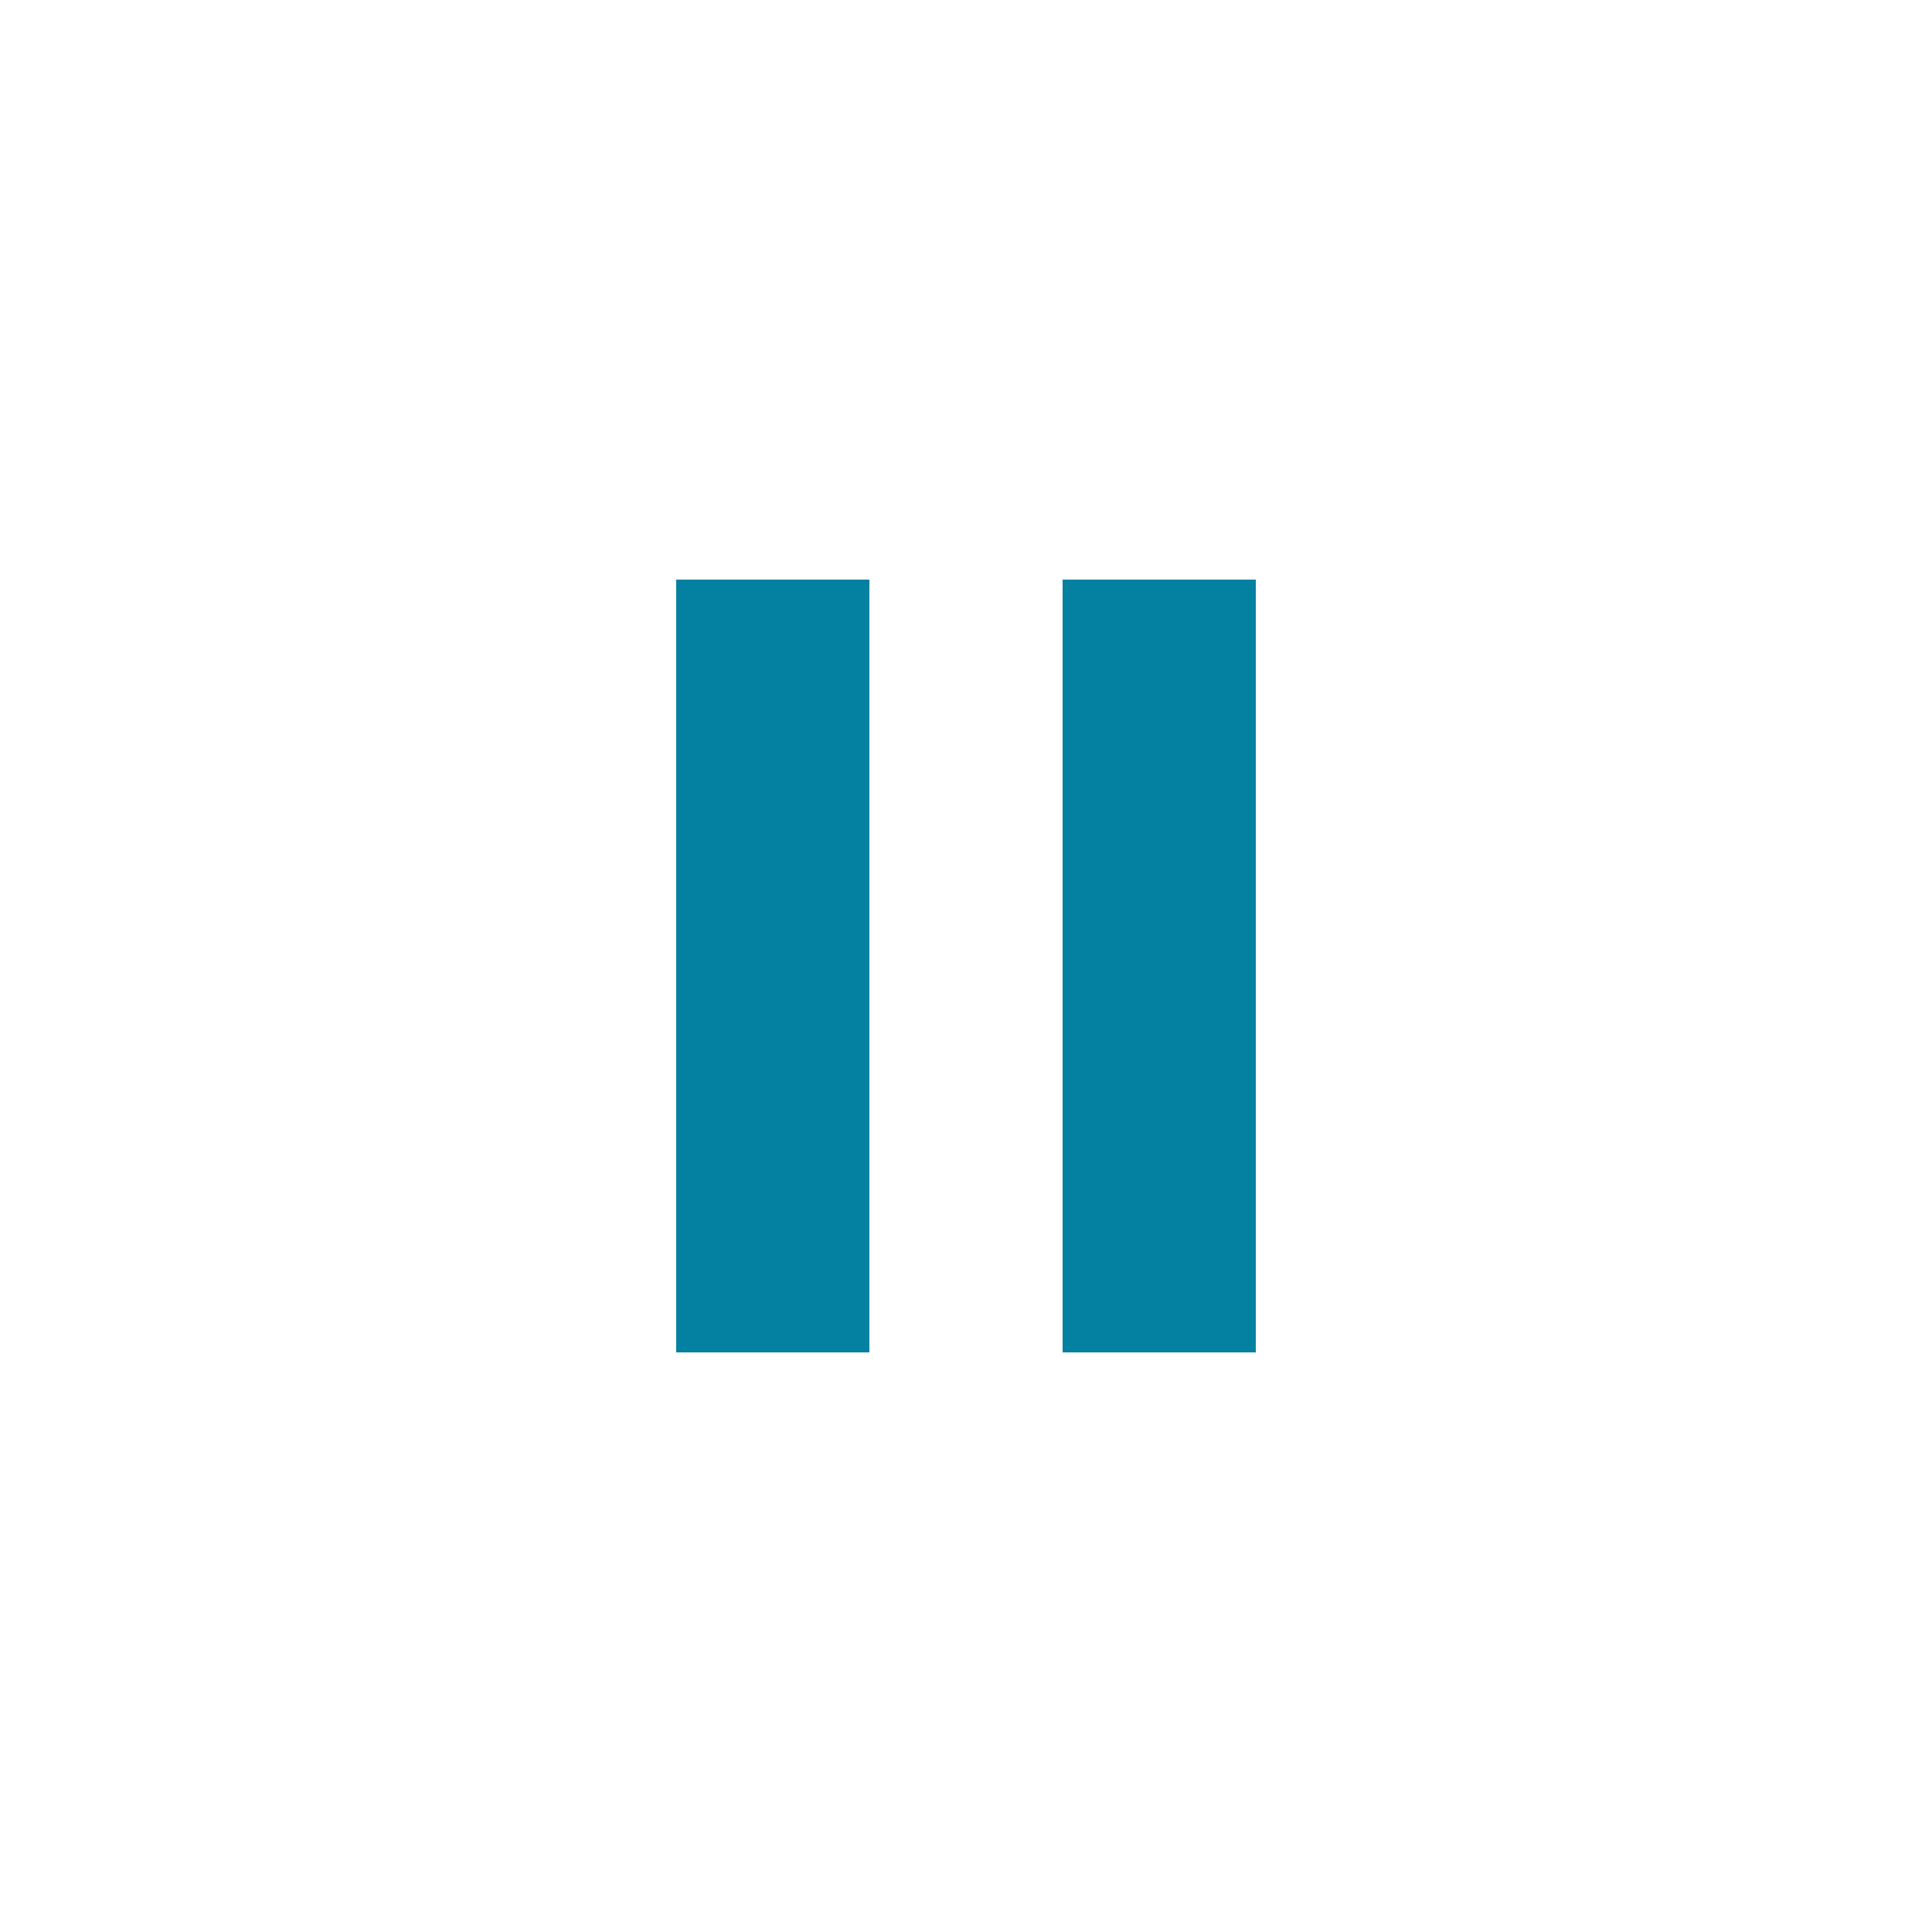
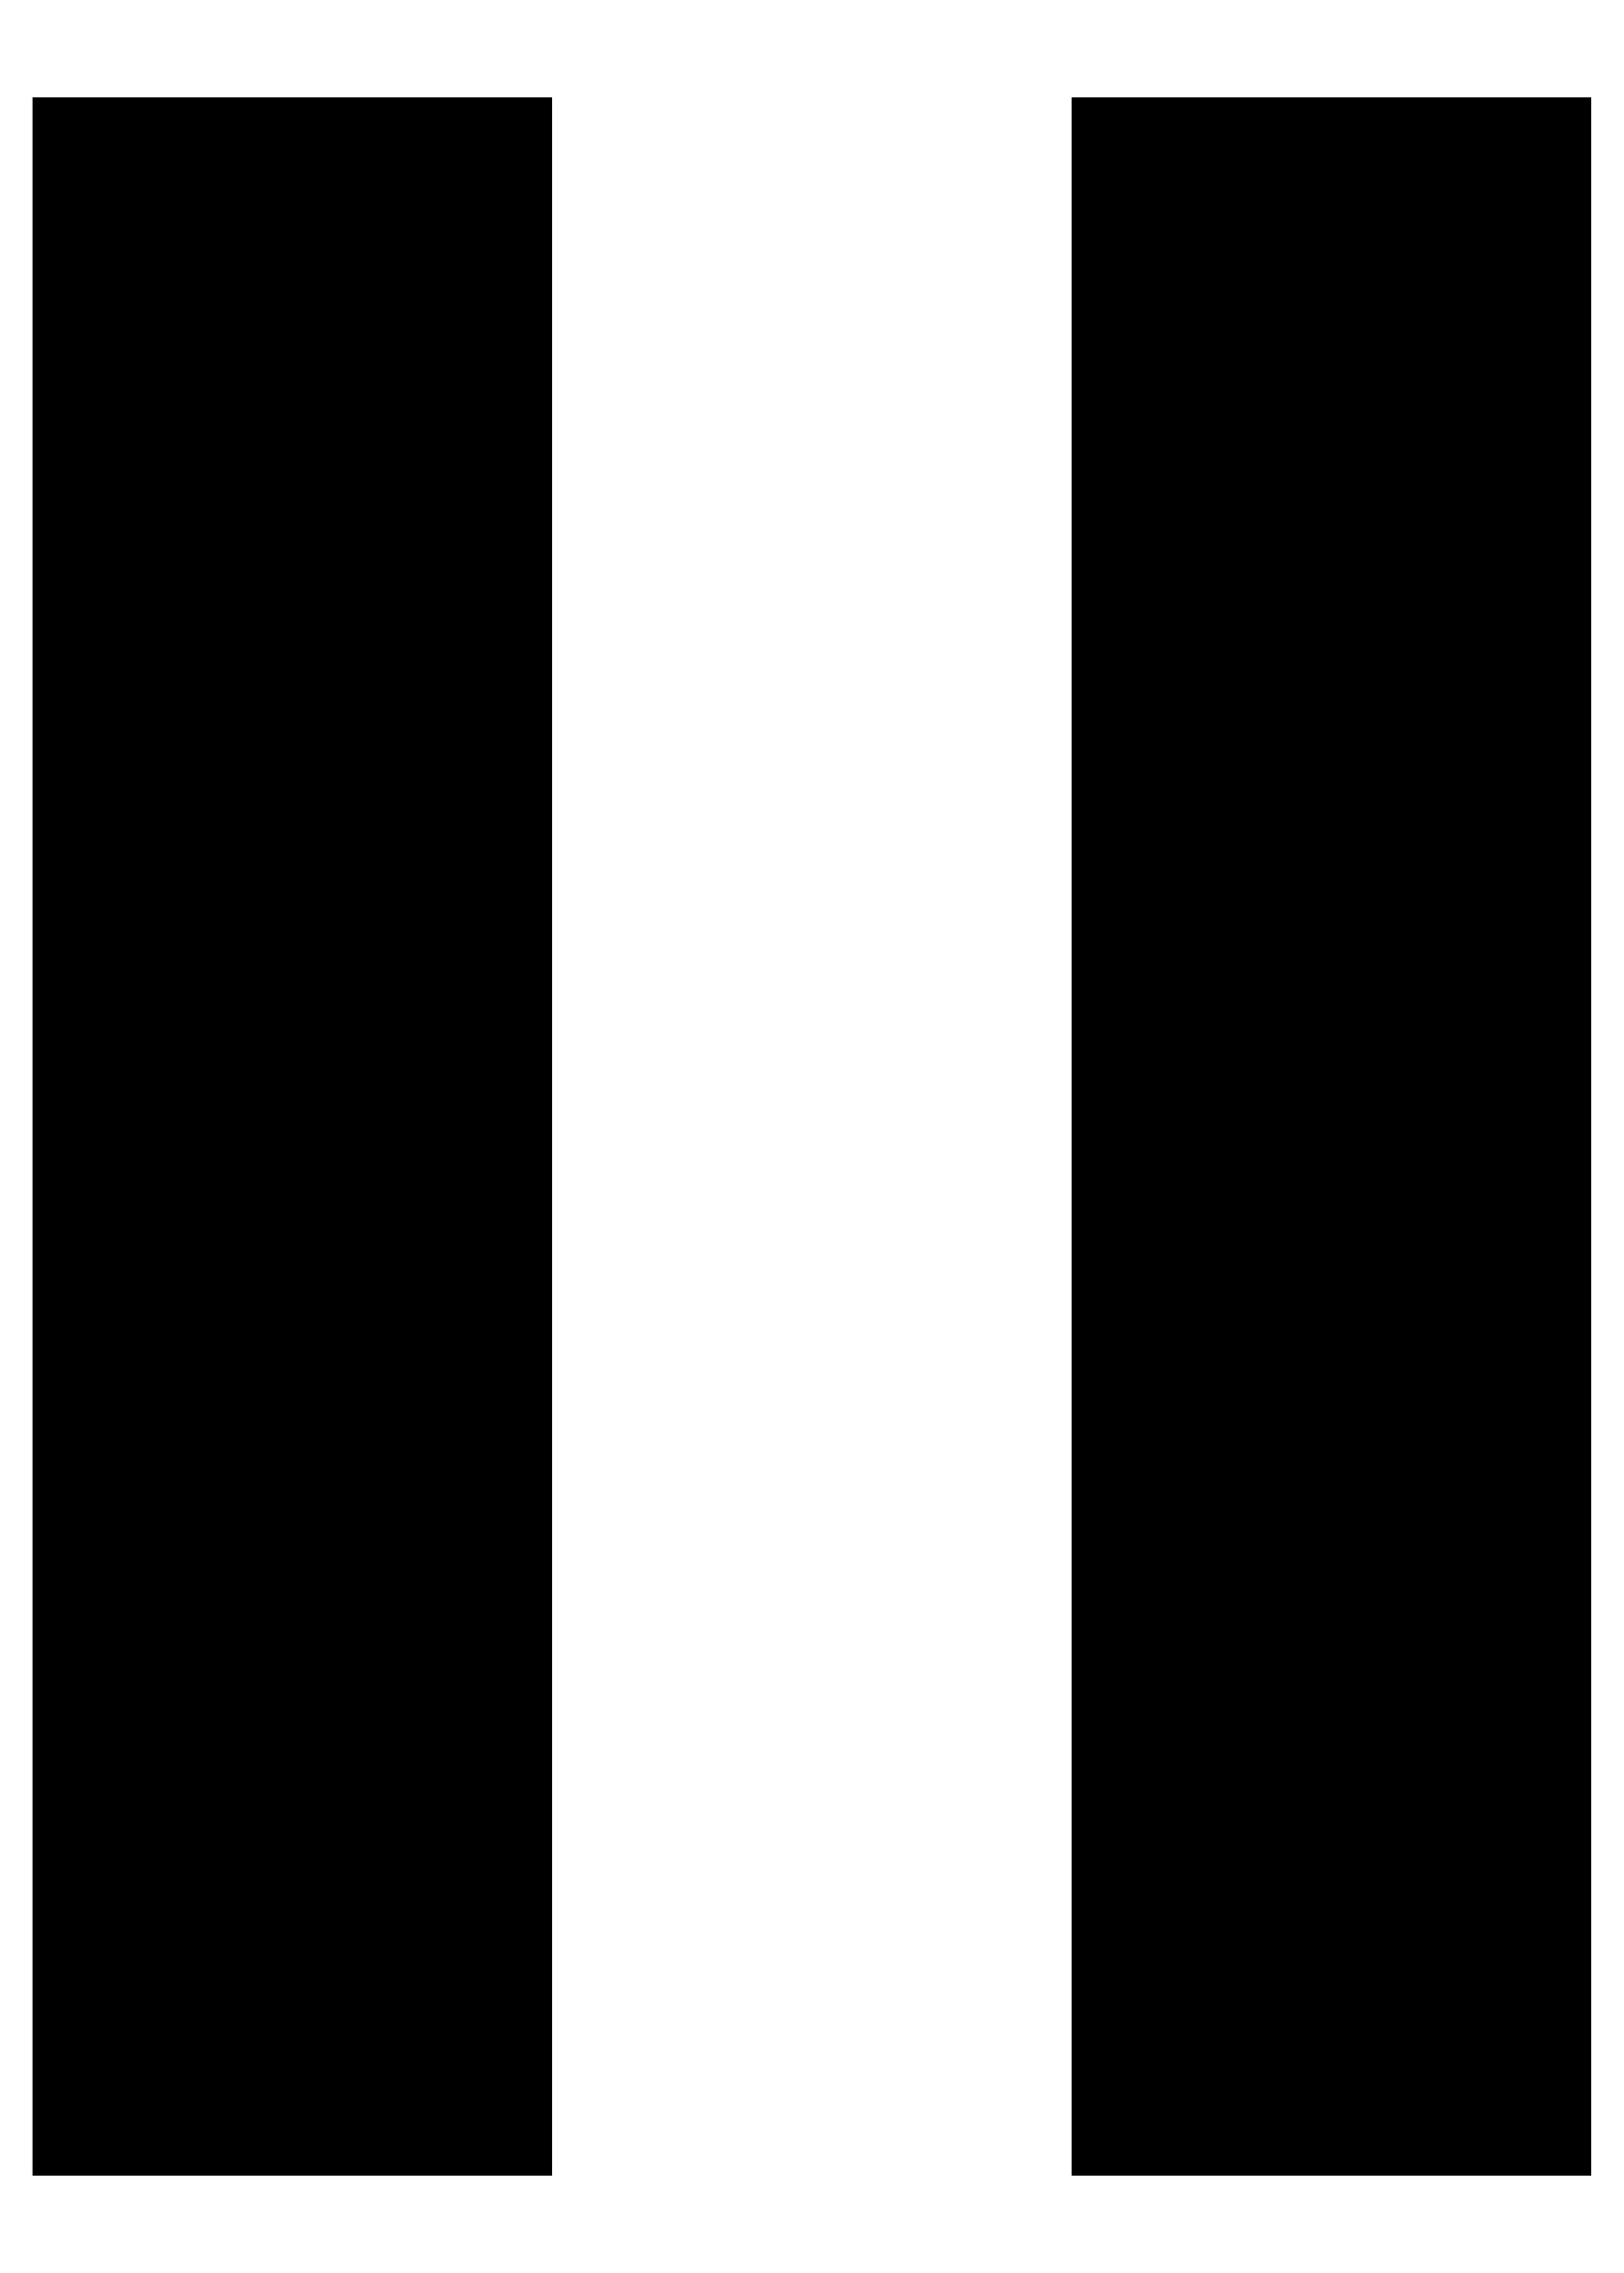
- <svg xmlns="http://www.w3.org/2000/svg" version="1.1" width="32px" height="32px" viewBox="0 0 32.0 32.0">
+ <svg xmlns="http://www.w3.org/2000/svg" width="10" height="14" viewBox="0 0 10 14">
  <defs>
-     <clipPath id="i0">
-       <path d="M3250,0 L3250,5350 L0,5350 L0,0 L3250,0 Z" />
+     <clipPath id="vzes3ea31a">
+       <path d="M3250 0v5350H0V0h3250z" />
    </clipPath>
-     <clipPath id="i1">
-       <path d="M3.2,0 L3.2,12.8 L3.55271368e-15,12.8 L3.55271368e-15,0 L3.2,0 Z M9.6,0 L9.6,12.8 L6.4,12.8 L6.4,0 L9.6,0 Z" />
+     <clipPath id="9xalhwhz4b">
+       <path d="M3.2 0v12.8H0V0h3.2zm6.4 0v12.8H6.4V0h3.2z" />
    </clipPath>
  </defs>
-   <g transform="translate(-62.0 -2839.0)">
-     <g clip-path="url(#i0)">
-       <g transform="translate(20.0 2813)">
-         <g transform="translate(42.0 26)">
-           <g transform="translate(11.2 9.6)">
-             <g clip-path="url(#i1)">
-               <polygon points="3.55271368e-15,0 9.6,0 9.6,12.8 3.55271368e-15,12.8 3.55271368e-15,0" stroke="none" fill="#0481A0" />
-             </g>
-           </g>
-         </g>
-       </g>
+   <g clip-path="url(#vzes3ea31a)" transform="translate(-73 -2938)">
+     <g clip-path="url(#9xalhwhz4b)" transform="translate(73.2 2938.6)">
+       <path d="M0 0h9.6v12.8H0V0z" />
    </g>
  </g>
</svg>
